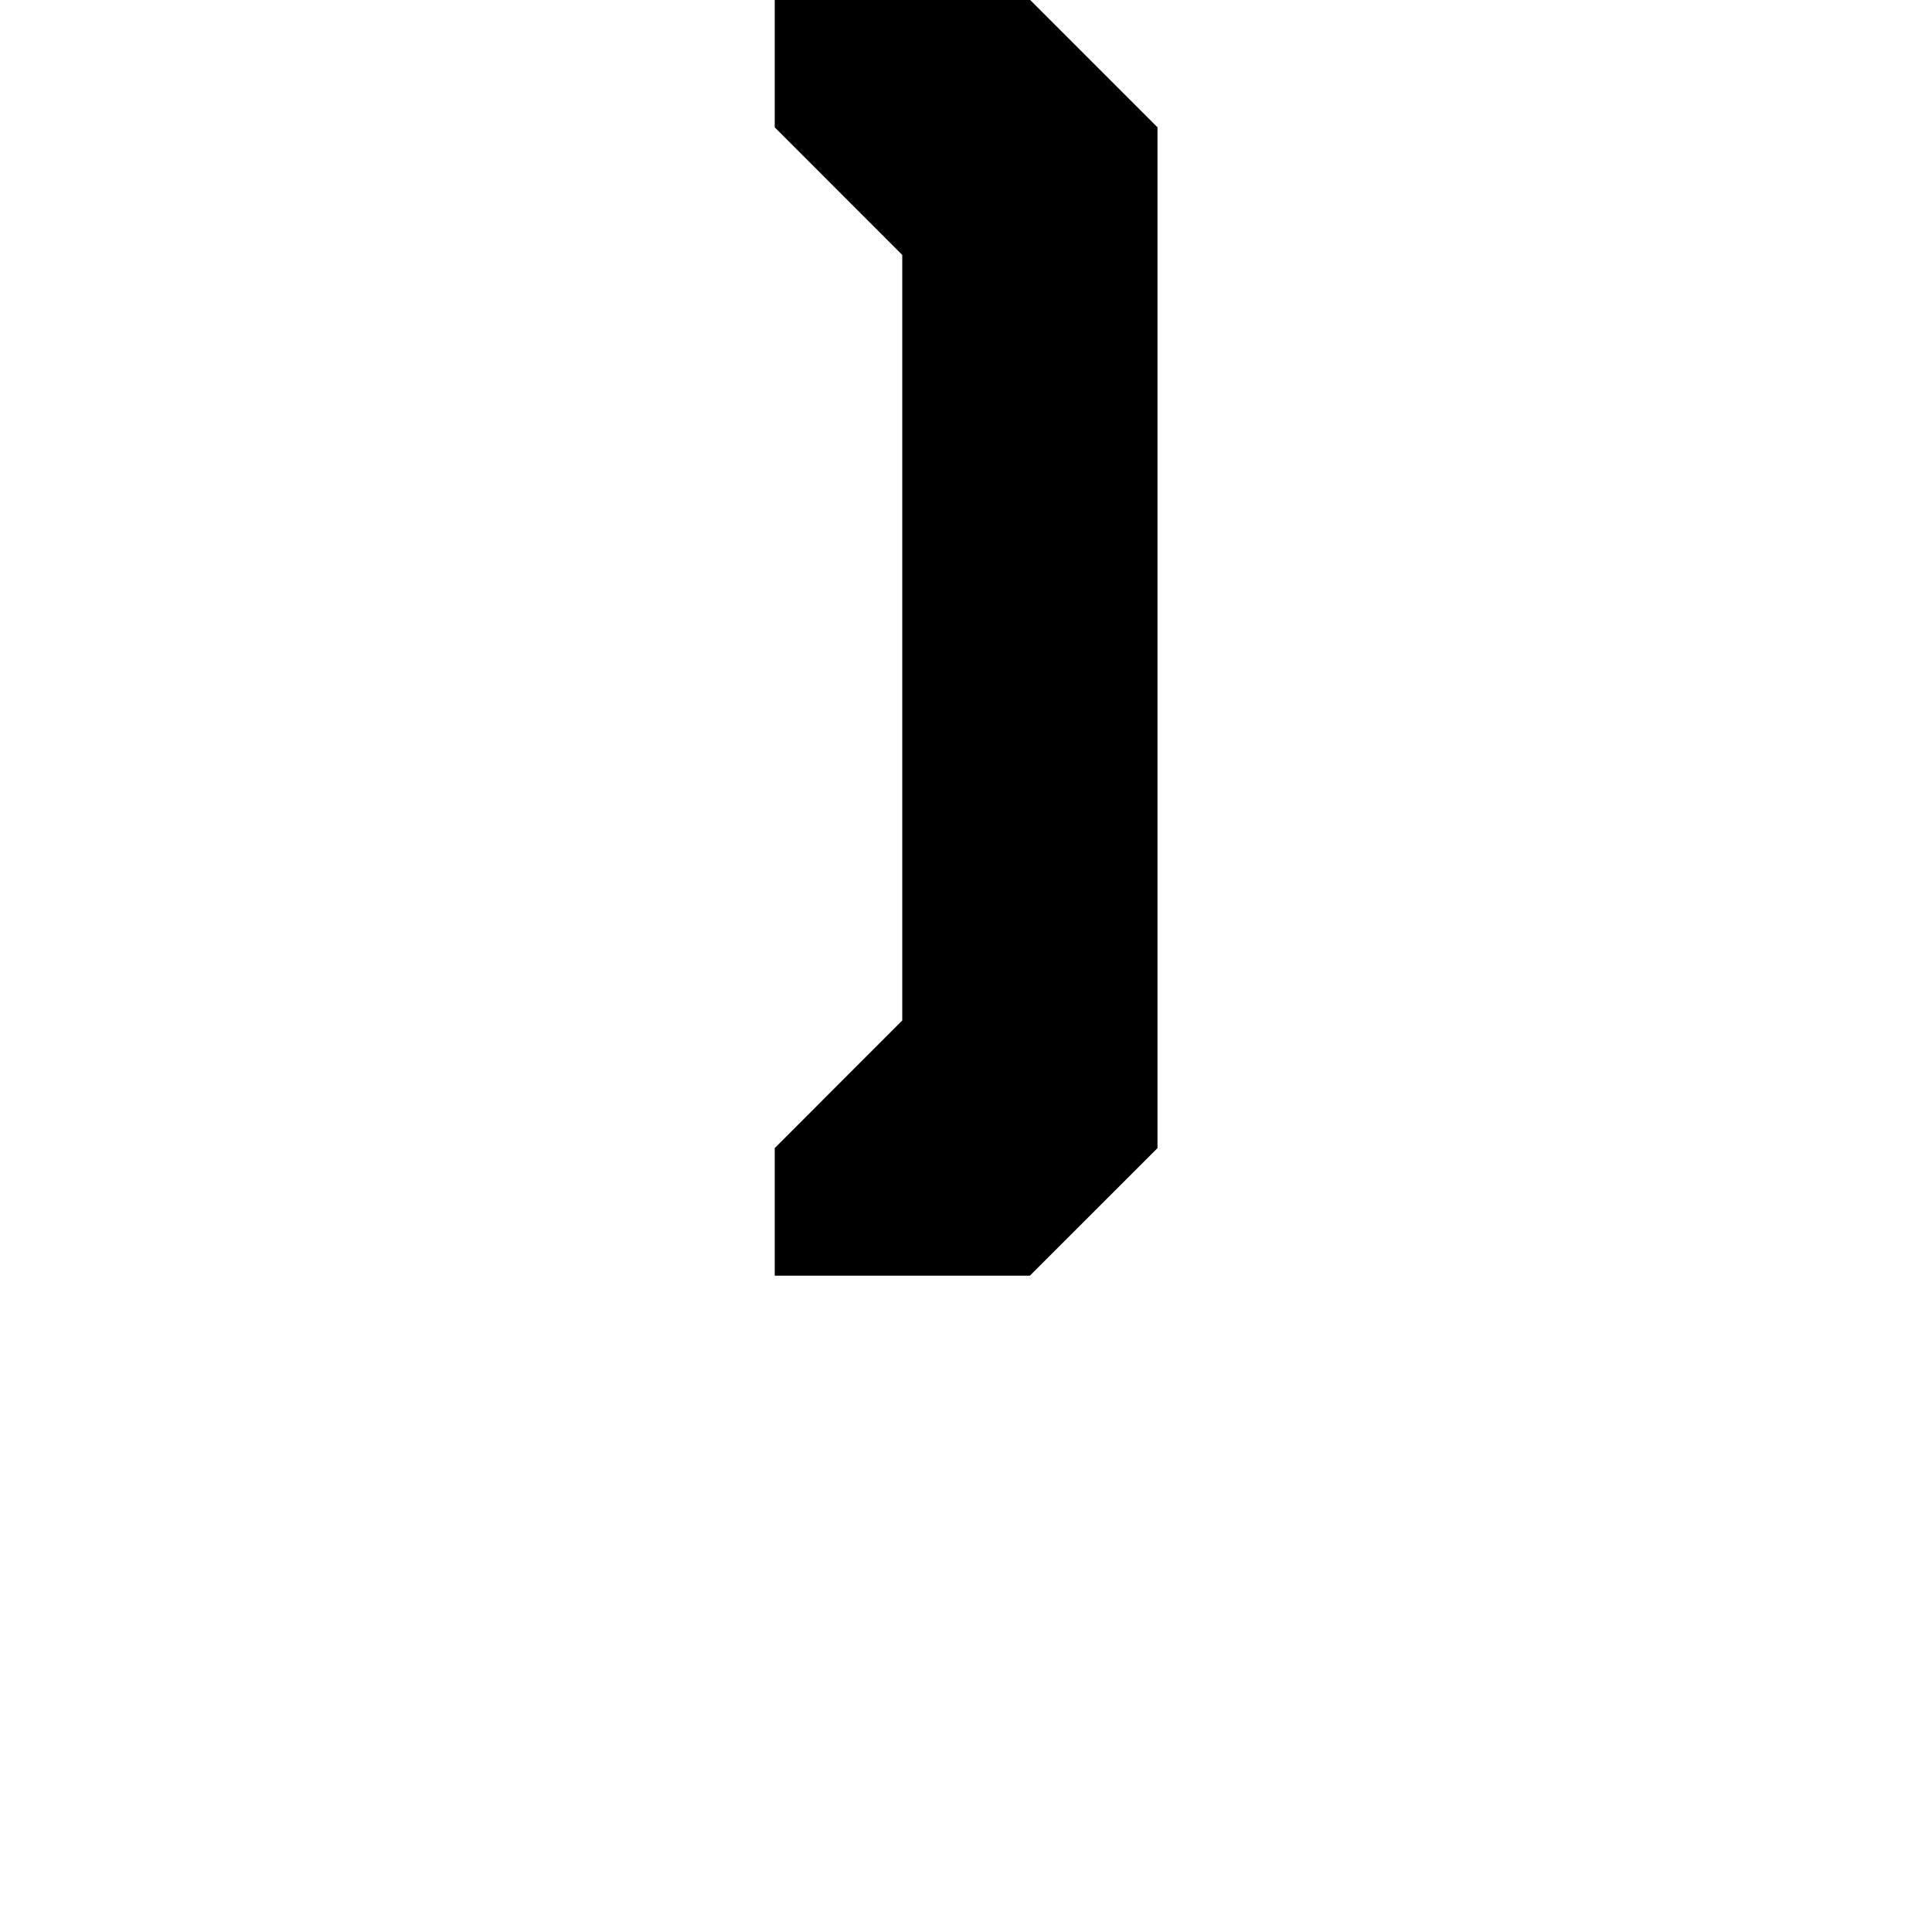
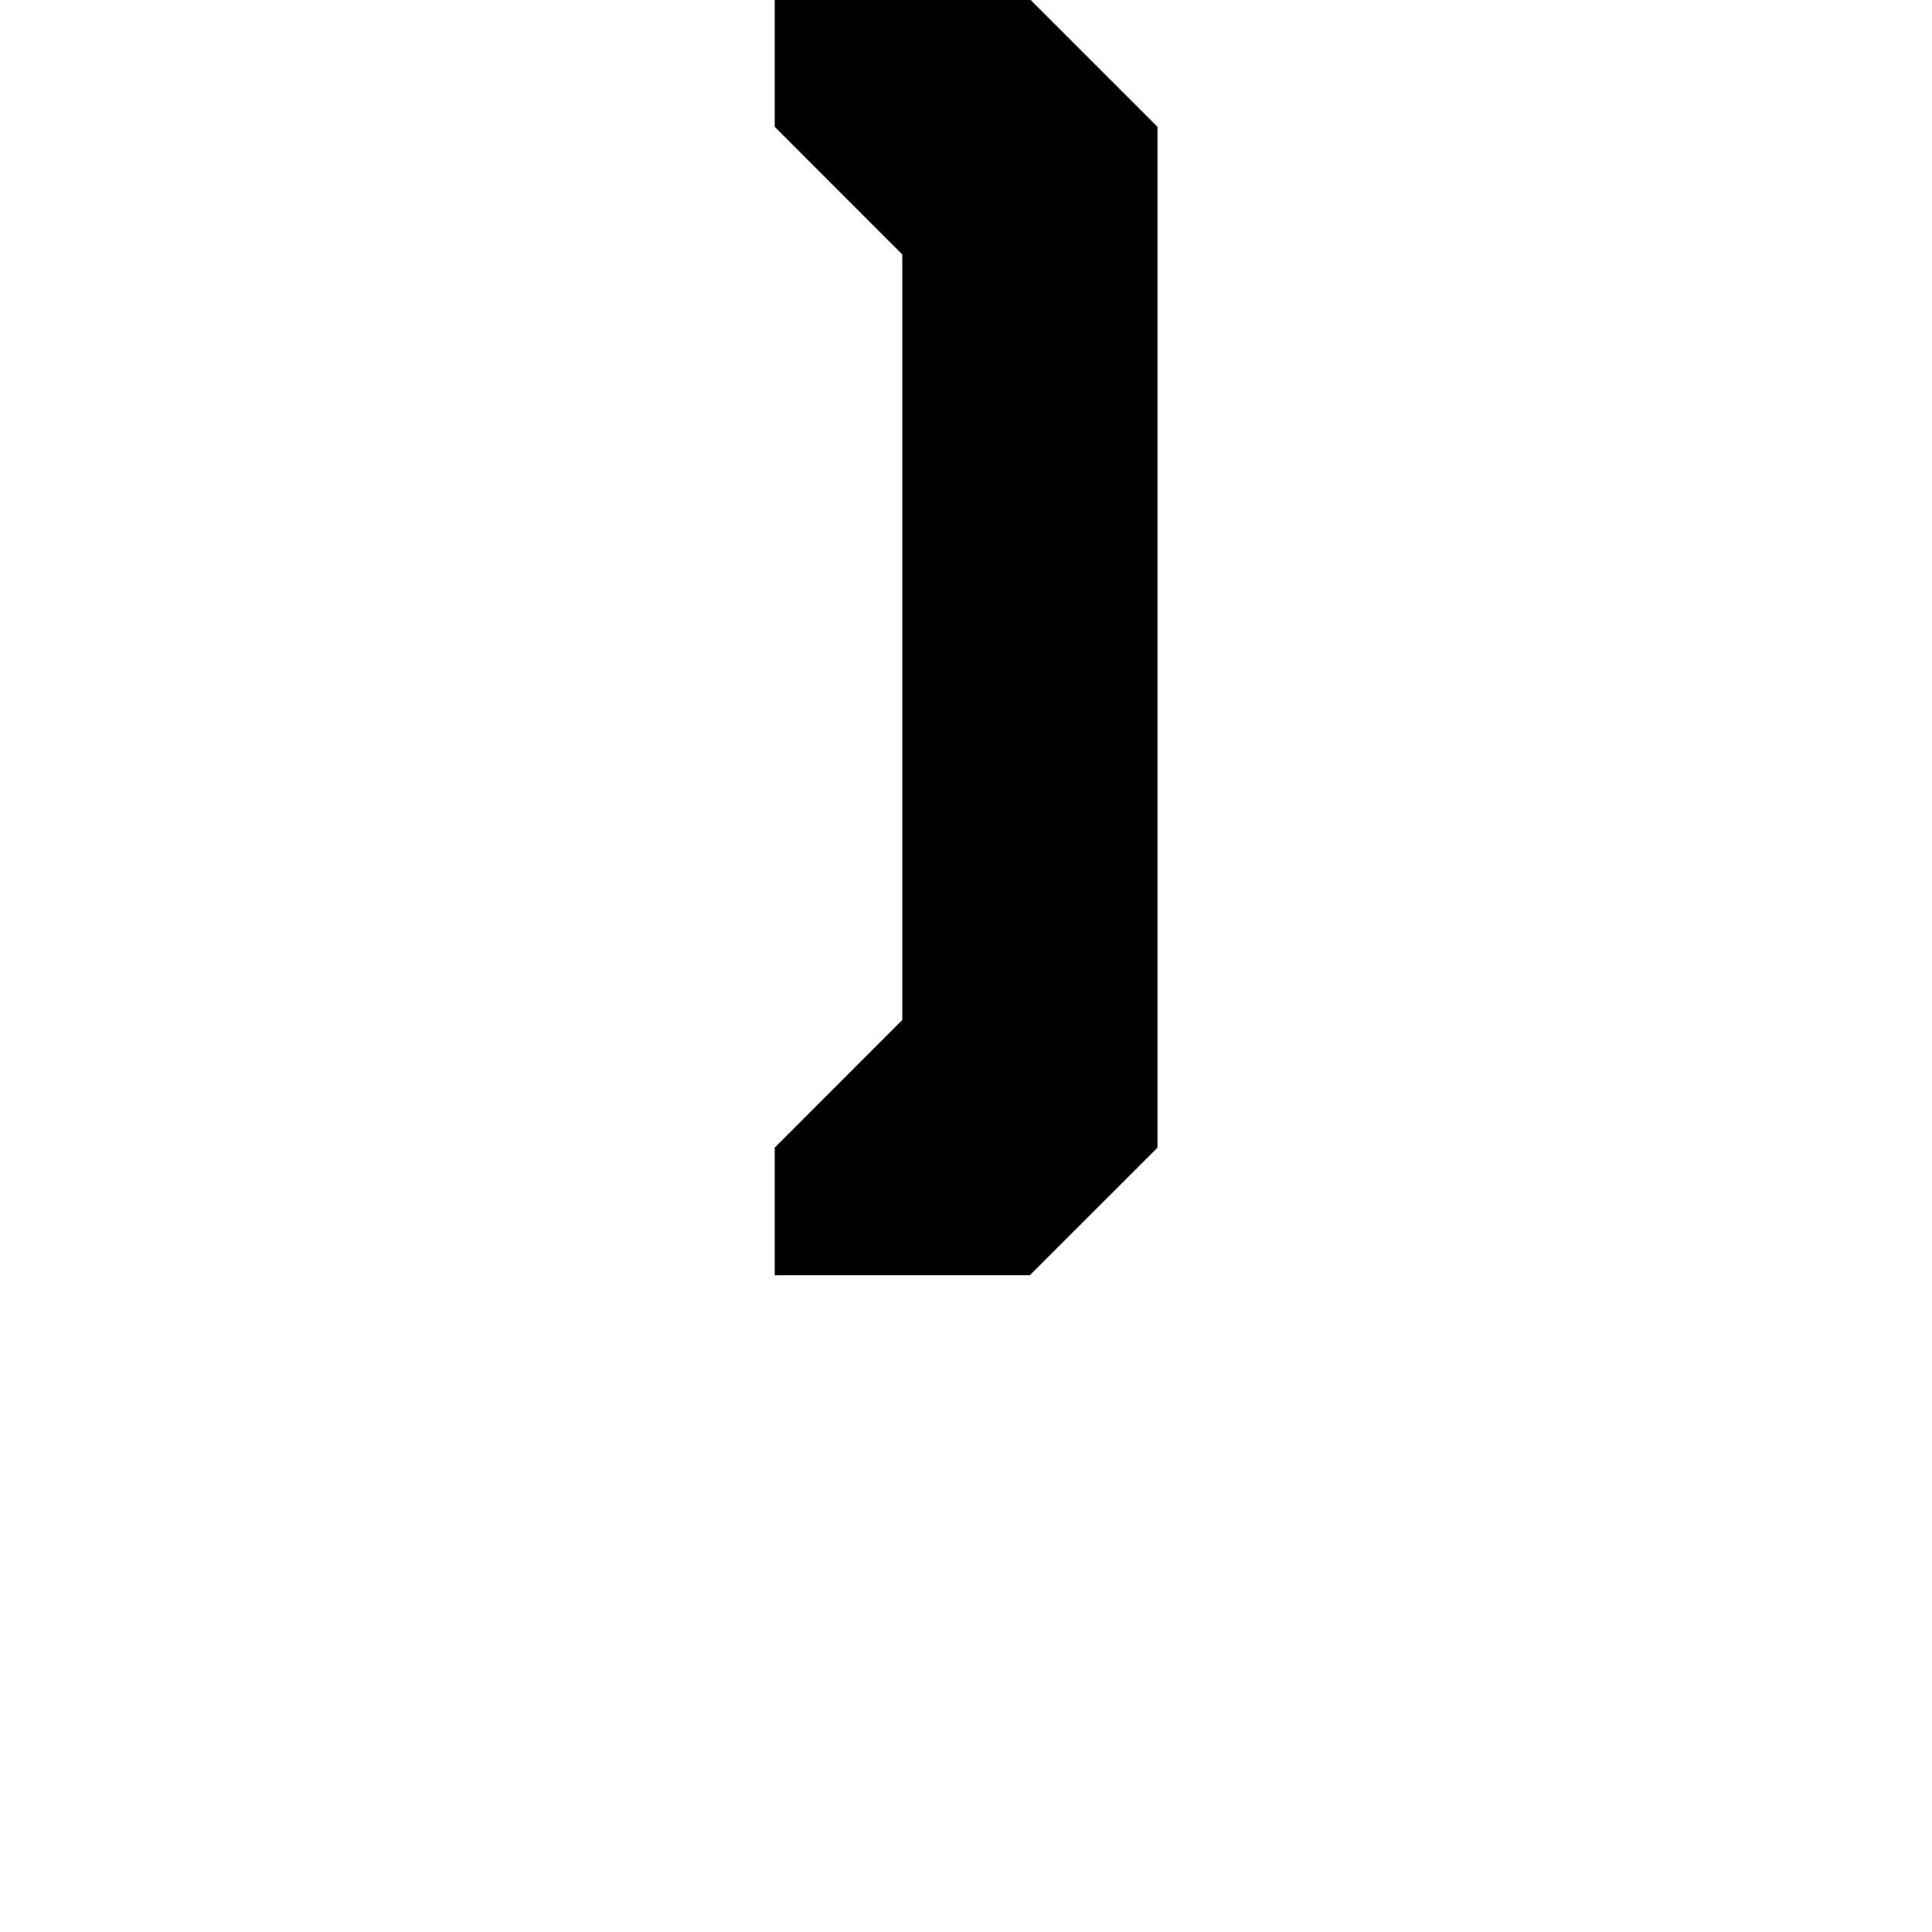
<svg xmlns="http://www.w3.org/2000/svg" viewBox="0 0 512 512" width="512" height="512">
  <g transform="matrix(0.512,0,0,-0.512,179.712,337.920)">
-     <path d="M248.089 594.136 182.06 660.165H50V594.089L116.007 528.036V131.81L50 65.757V-0.296H182.06L248.113 65.734V594.136Z" fill="#000000" />
+     <path d="M248.089 594.385 182.06 660.415H50V594.338L116.03 528.285V132.06L50 66.007V-0.047H182.06L248.113 65.983V594.385Z" fill="#000000" />
  </g>
</svg>
